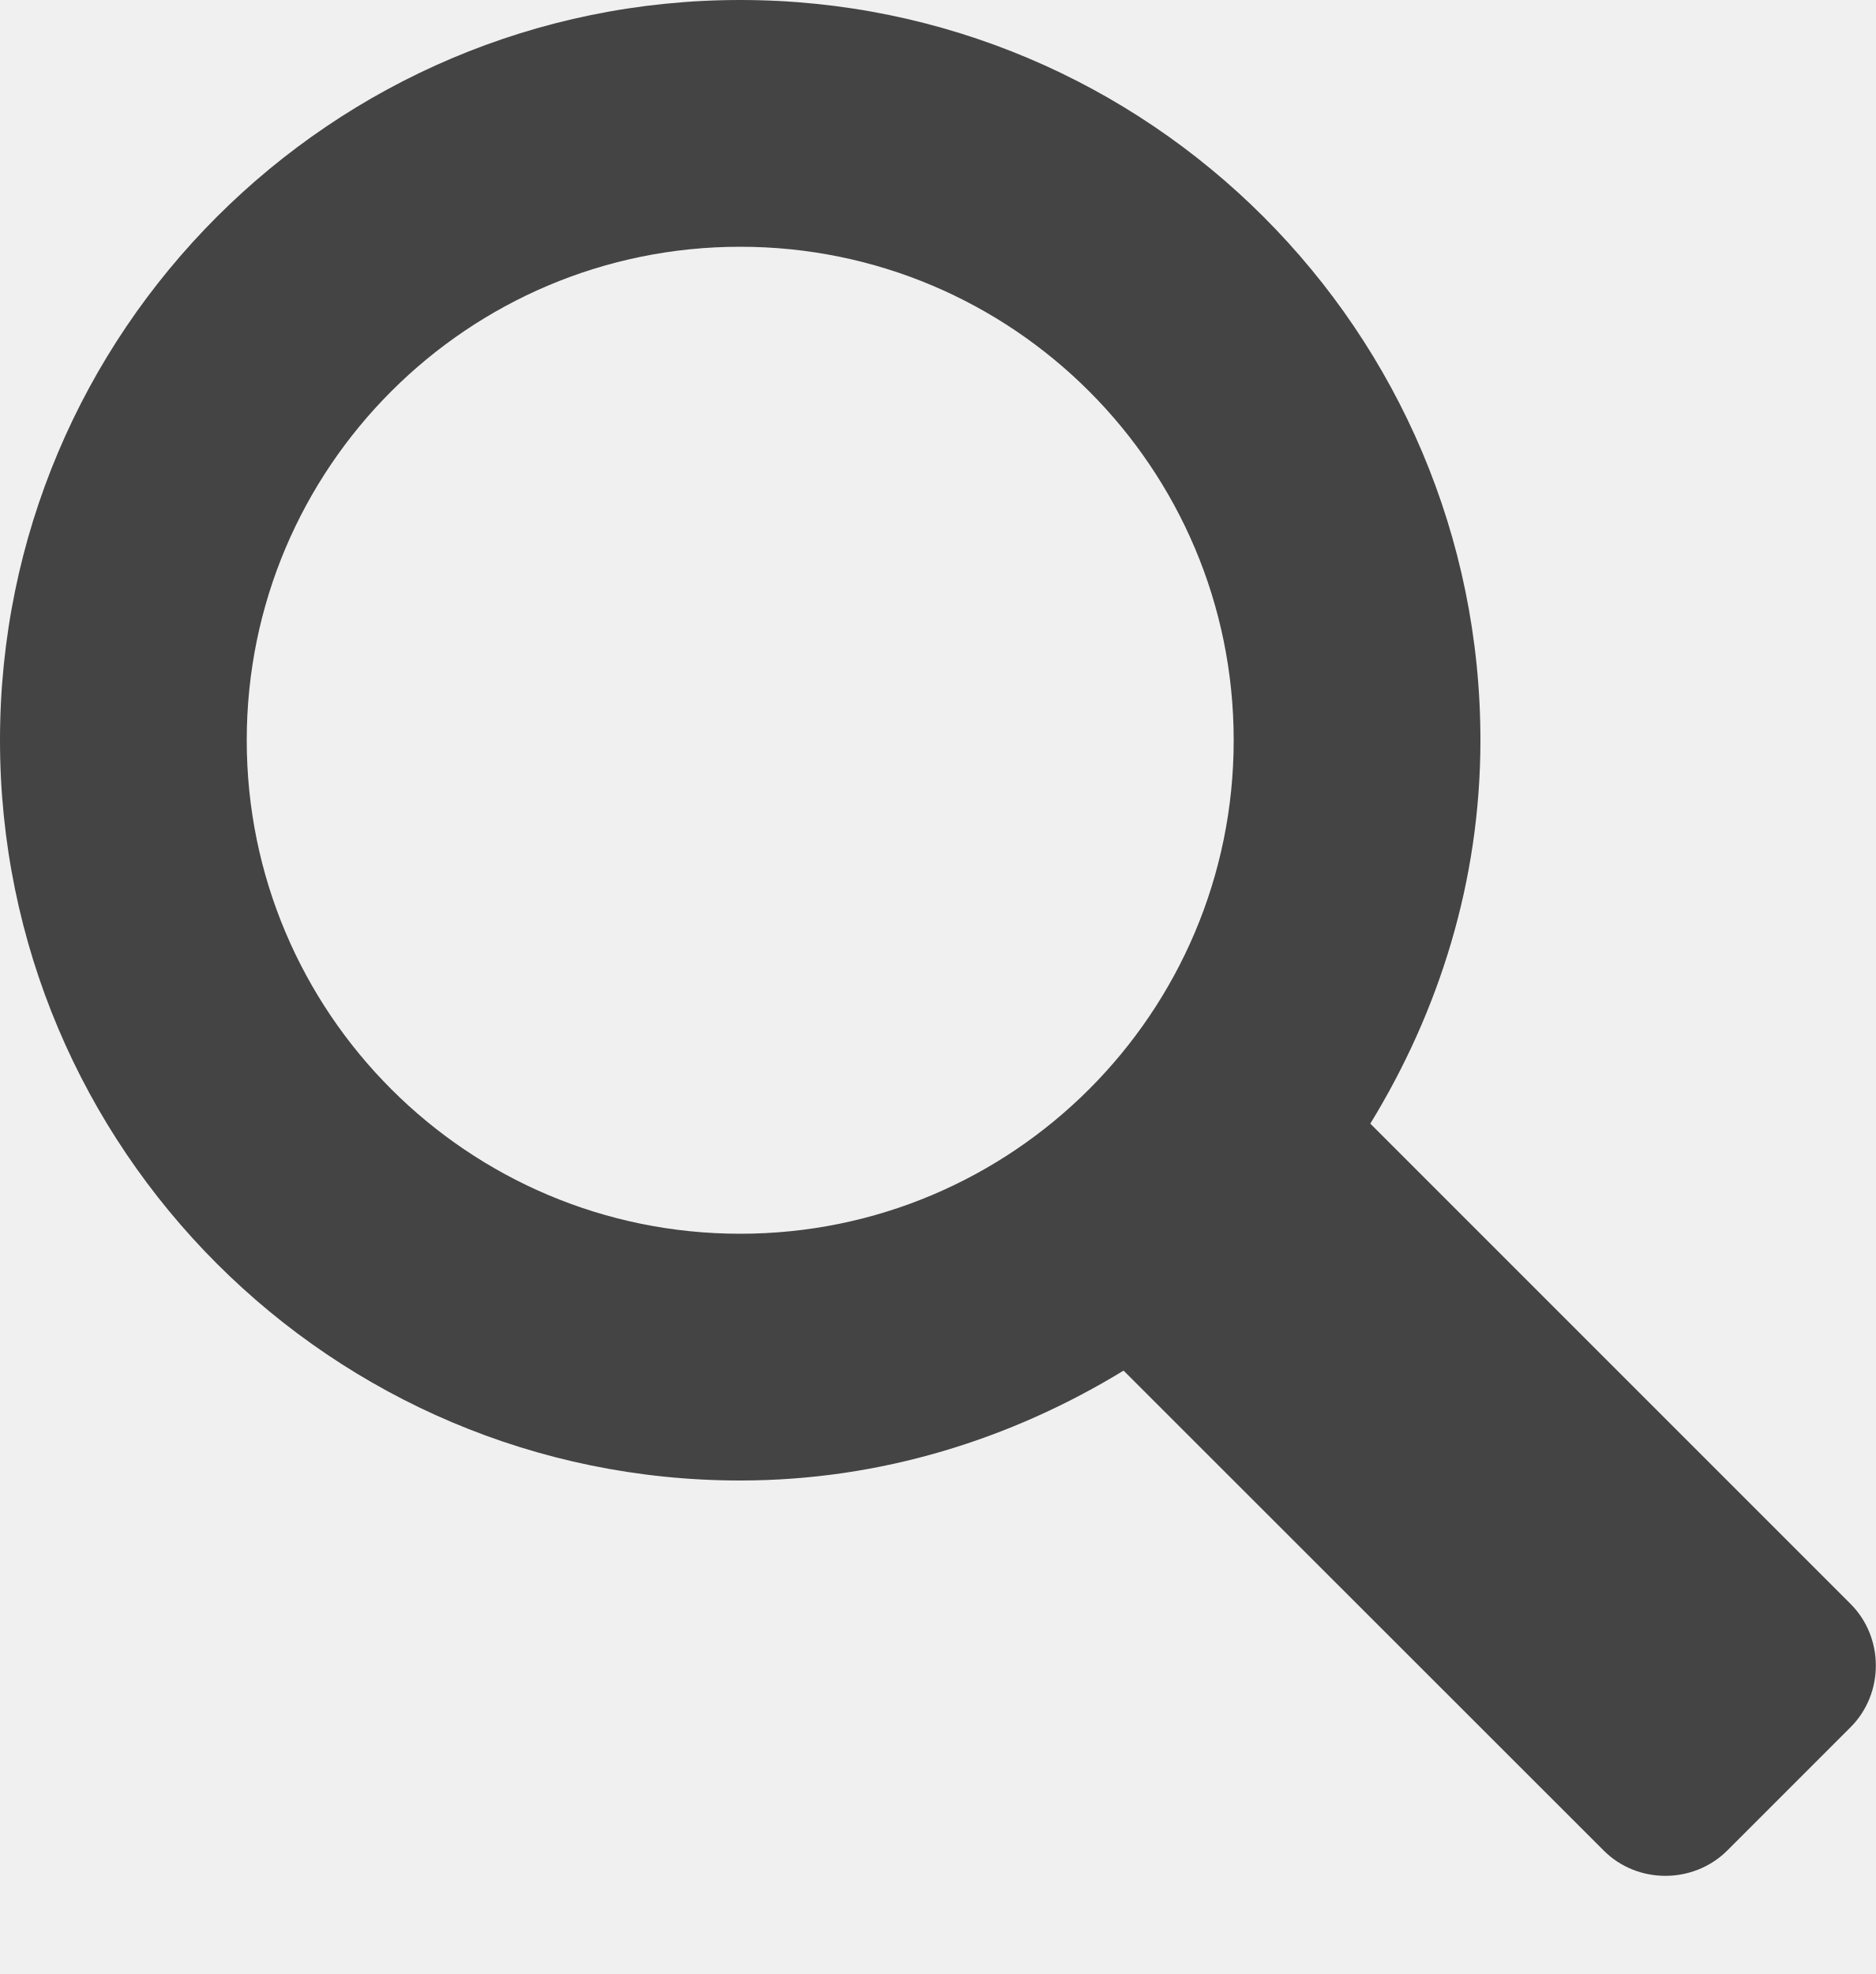
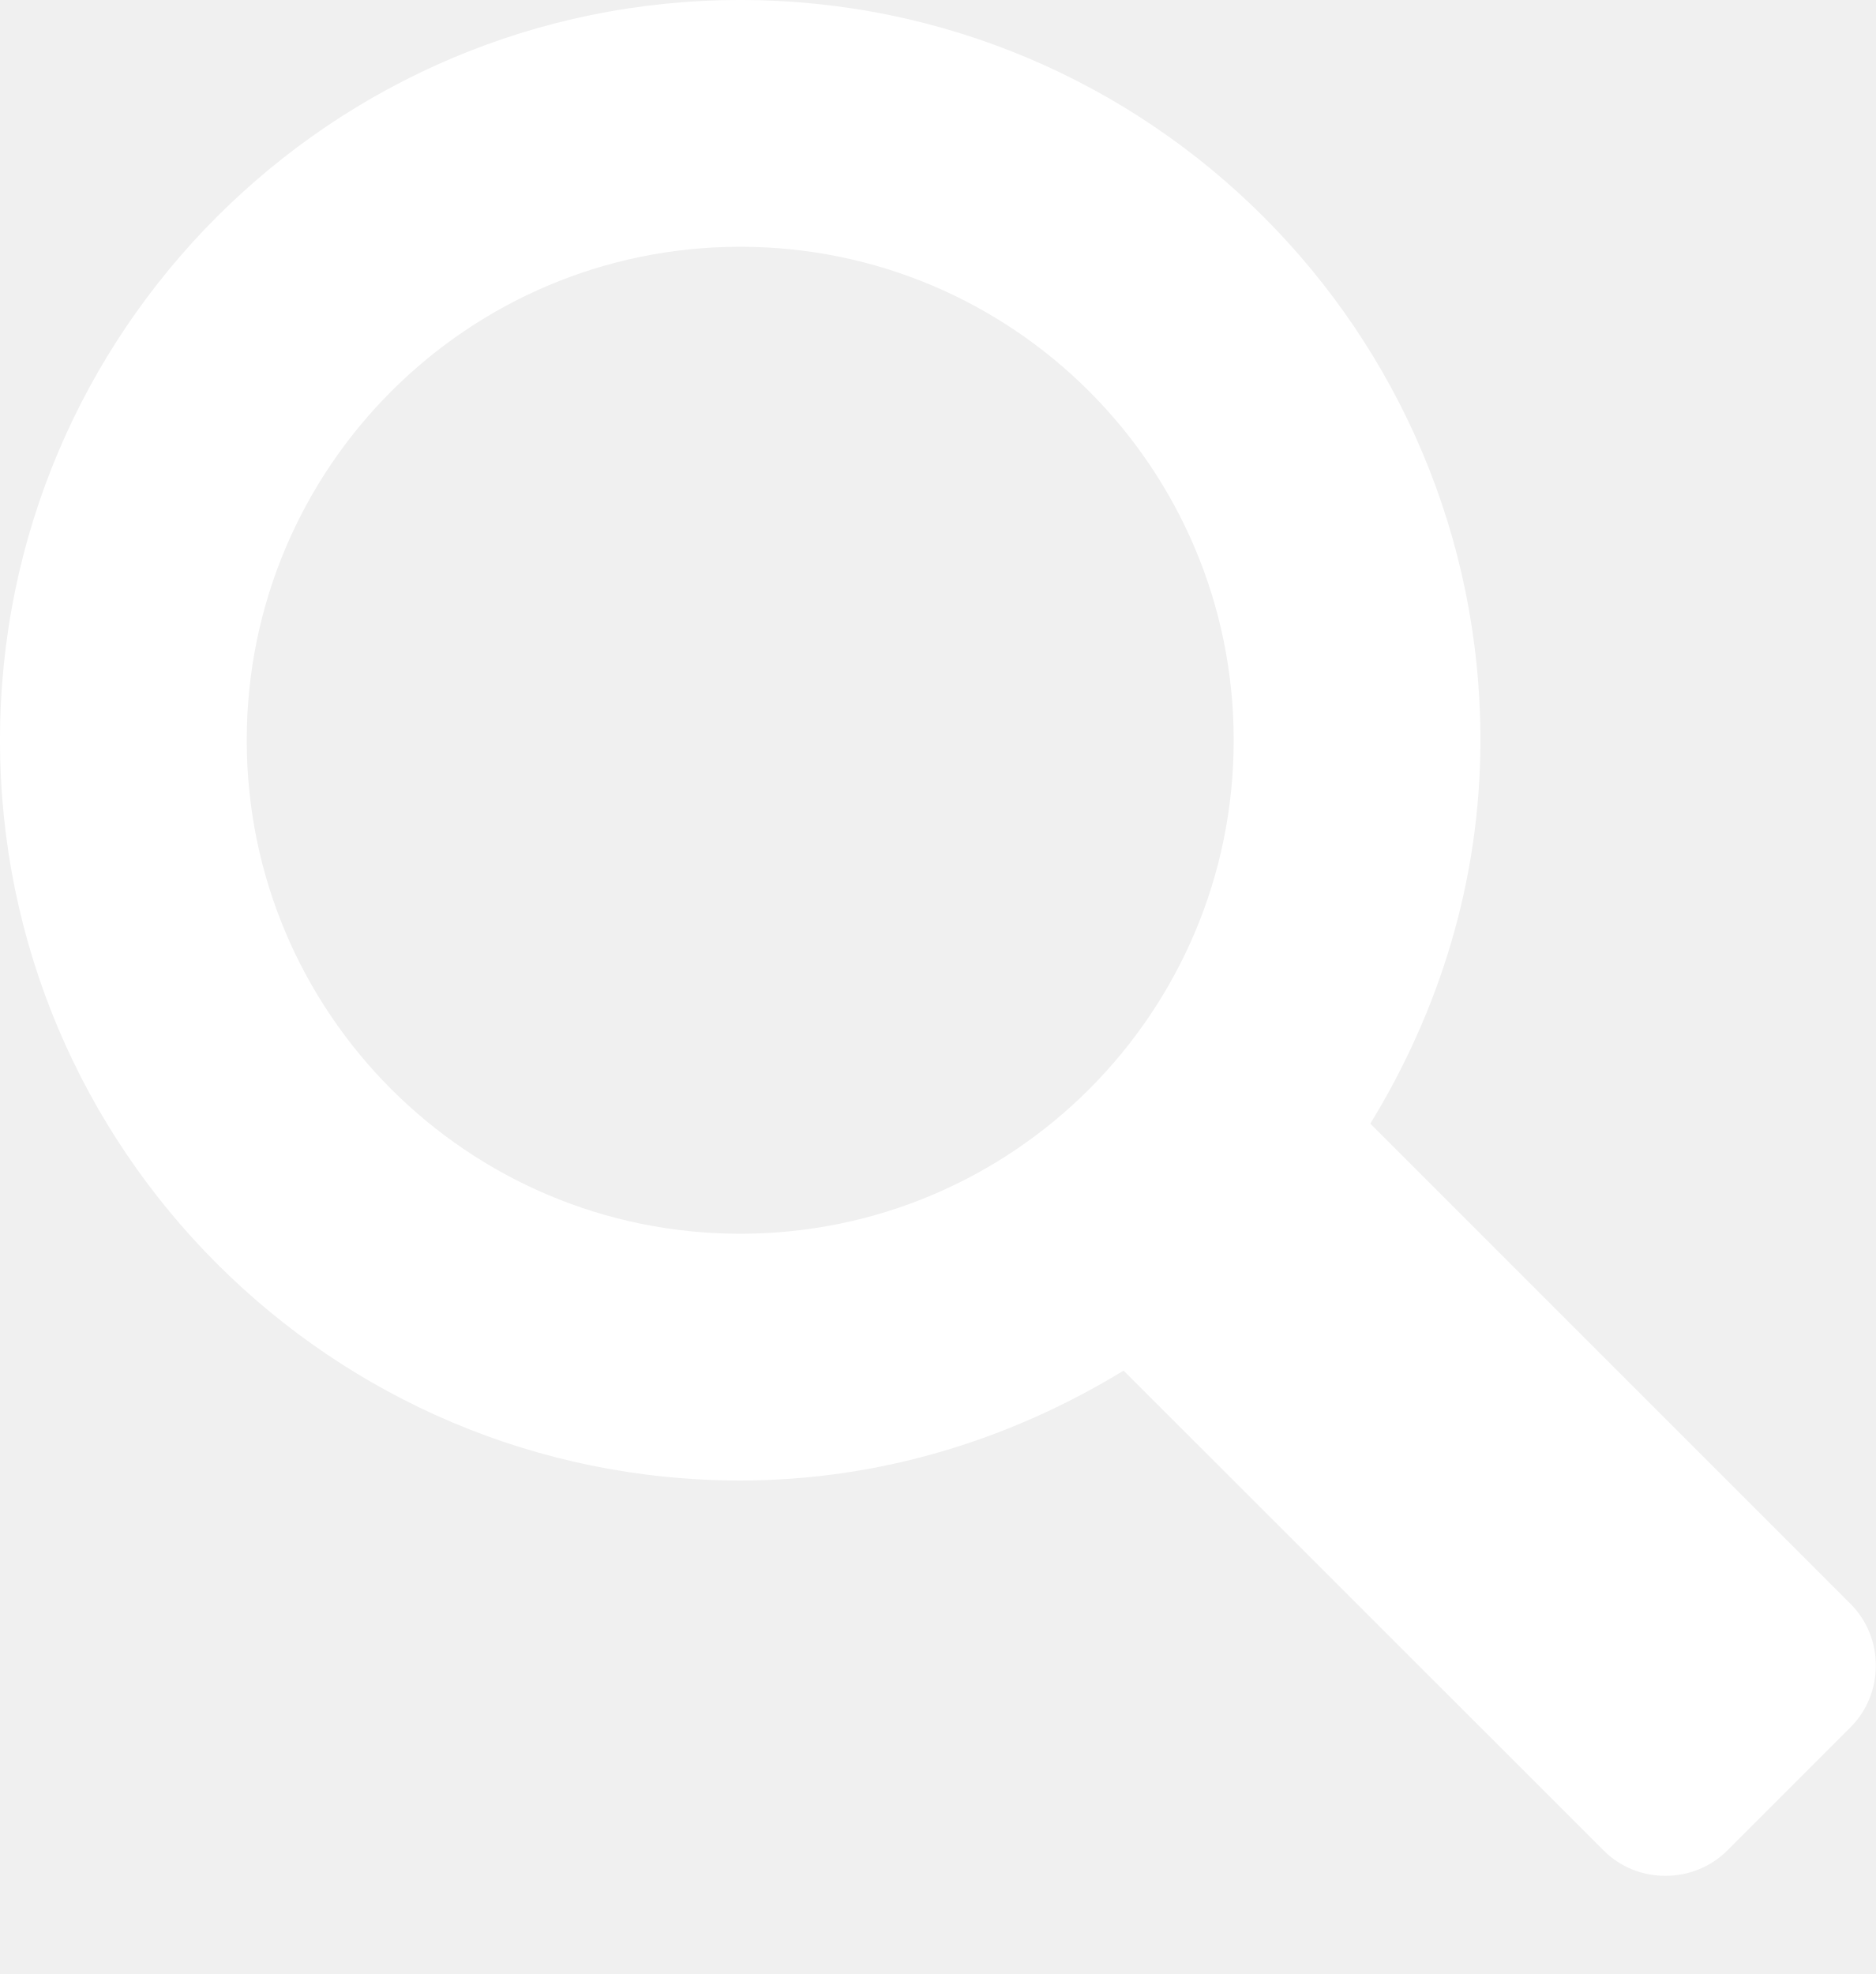
- <svg xmlns="http://www.w3.org/2000/svg" height="1024" width="973.125">
-   <path fill="#444" d="M960 832L710.875 582.875C746.438 524.812 768 457.156 768 384 768 171.969 596 0 384 0 171.969 0 0 171.969 0 384c0 212 171.969 384 384 384 73.156 0 140.812-21.562 198.875-57L832 960c17.5 17.5 46.5 17.375 64 0l64-64C977.5 878.5 977.5 849.5 960 832zM384 640c-141.375 0-256-114.625-256-256s114.625-256 256-256 256 114.625 256 256S525.375 640 384 640z" />
+ <svg xmlns="http://www.w3.org/2000/svg" width="973.125" height="1024">
+   <g class="layer">
+     <path d="m960,832l-249.12,-249.12c35.56,-58.07 57.12,-125.72 57.12,-198.88c0,-212.03 -172,-384 -384,-384c-212.03,0 -384,171.97 -384,384c0,212 171.97,384 384,384c73.16,0 140.81,-21.56 198.88,-57l249.12,249c17.5,17.5 46.5,17.38 64,0l64,-64c17.5,-17.5 17.5,-46.5 0,-64zm-576,-192c-141.37,0 -256,-114.62 -256,-256s114.63,-256 256,-256s256,114.63 256,256s-114.62,256 -256,256z" fill="#fff" id="svg_1" />
+   </g>
</svg>
